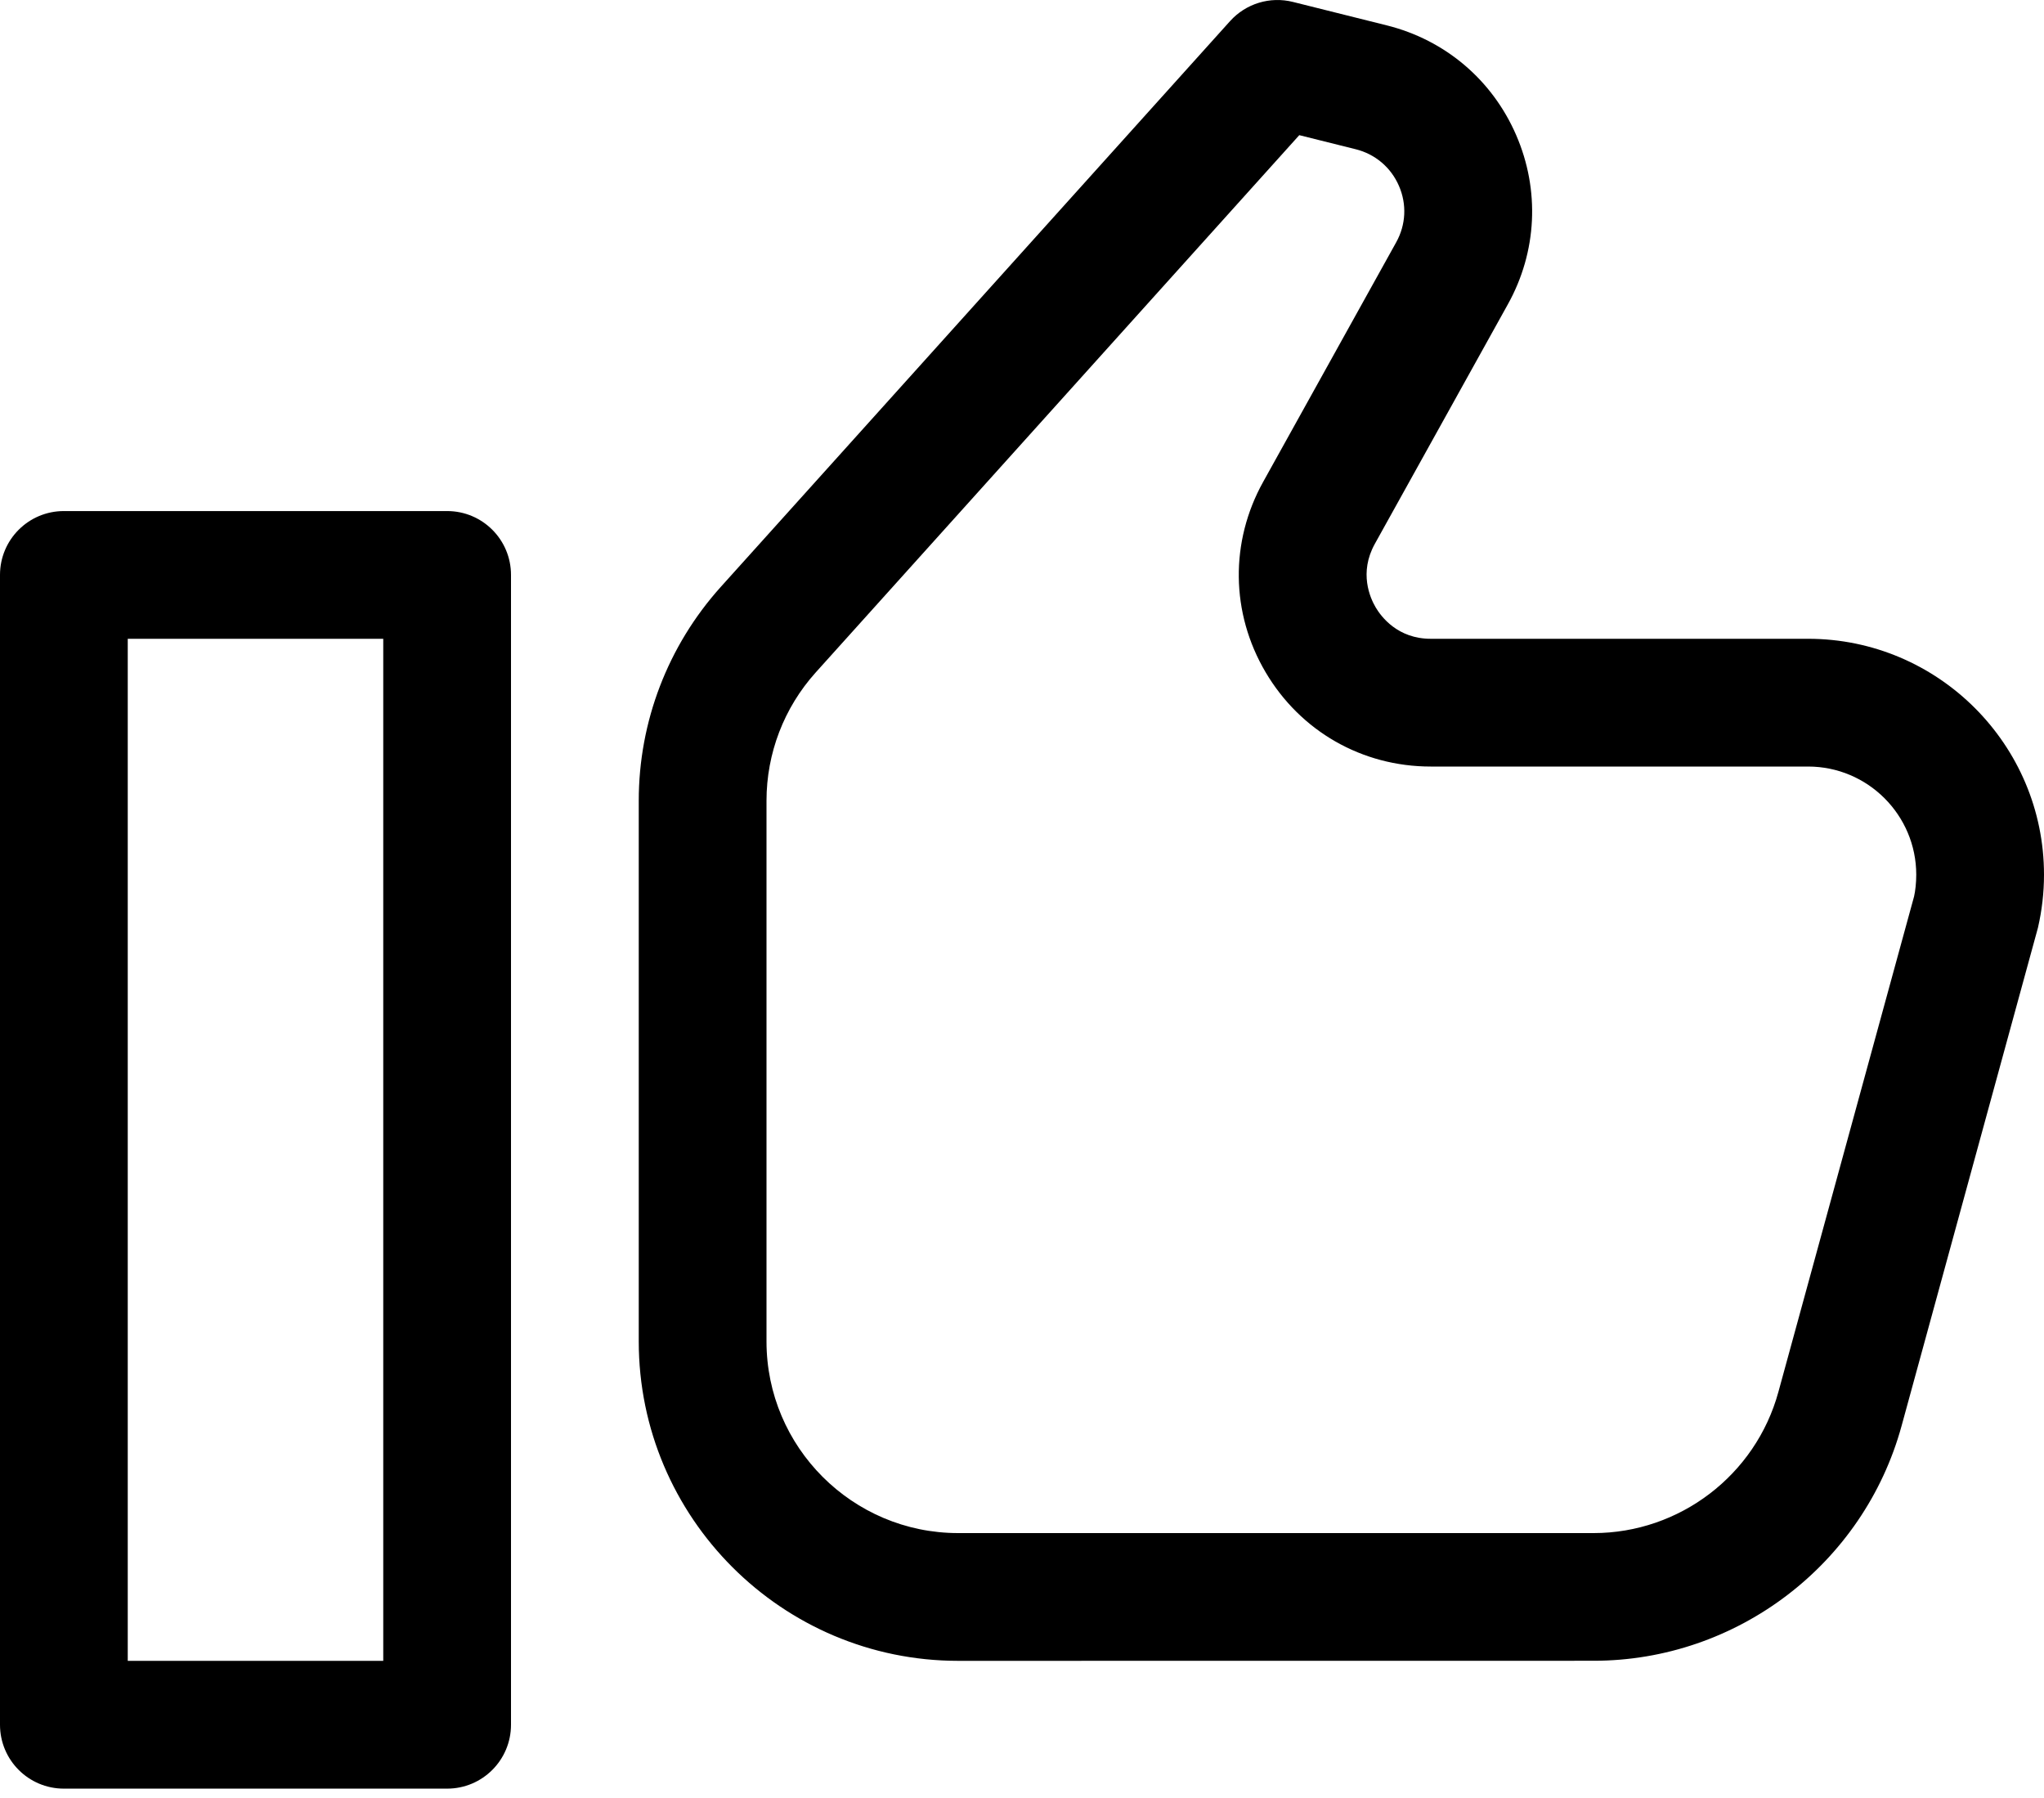
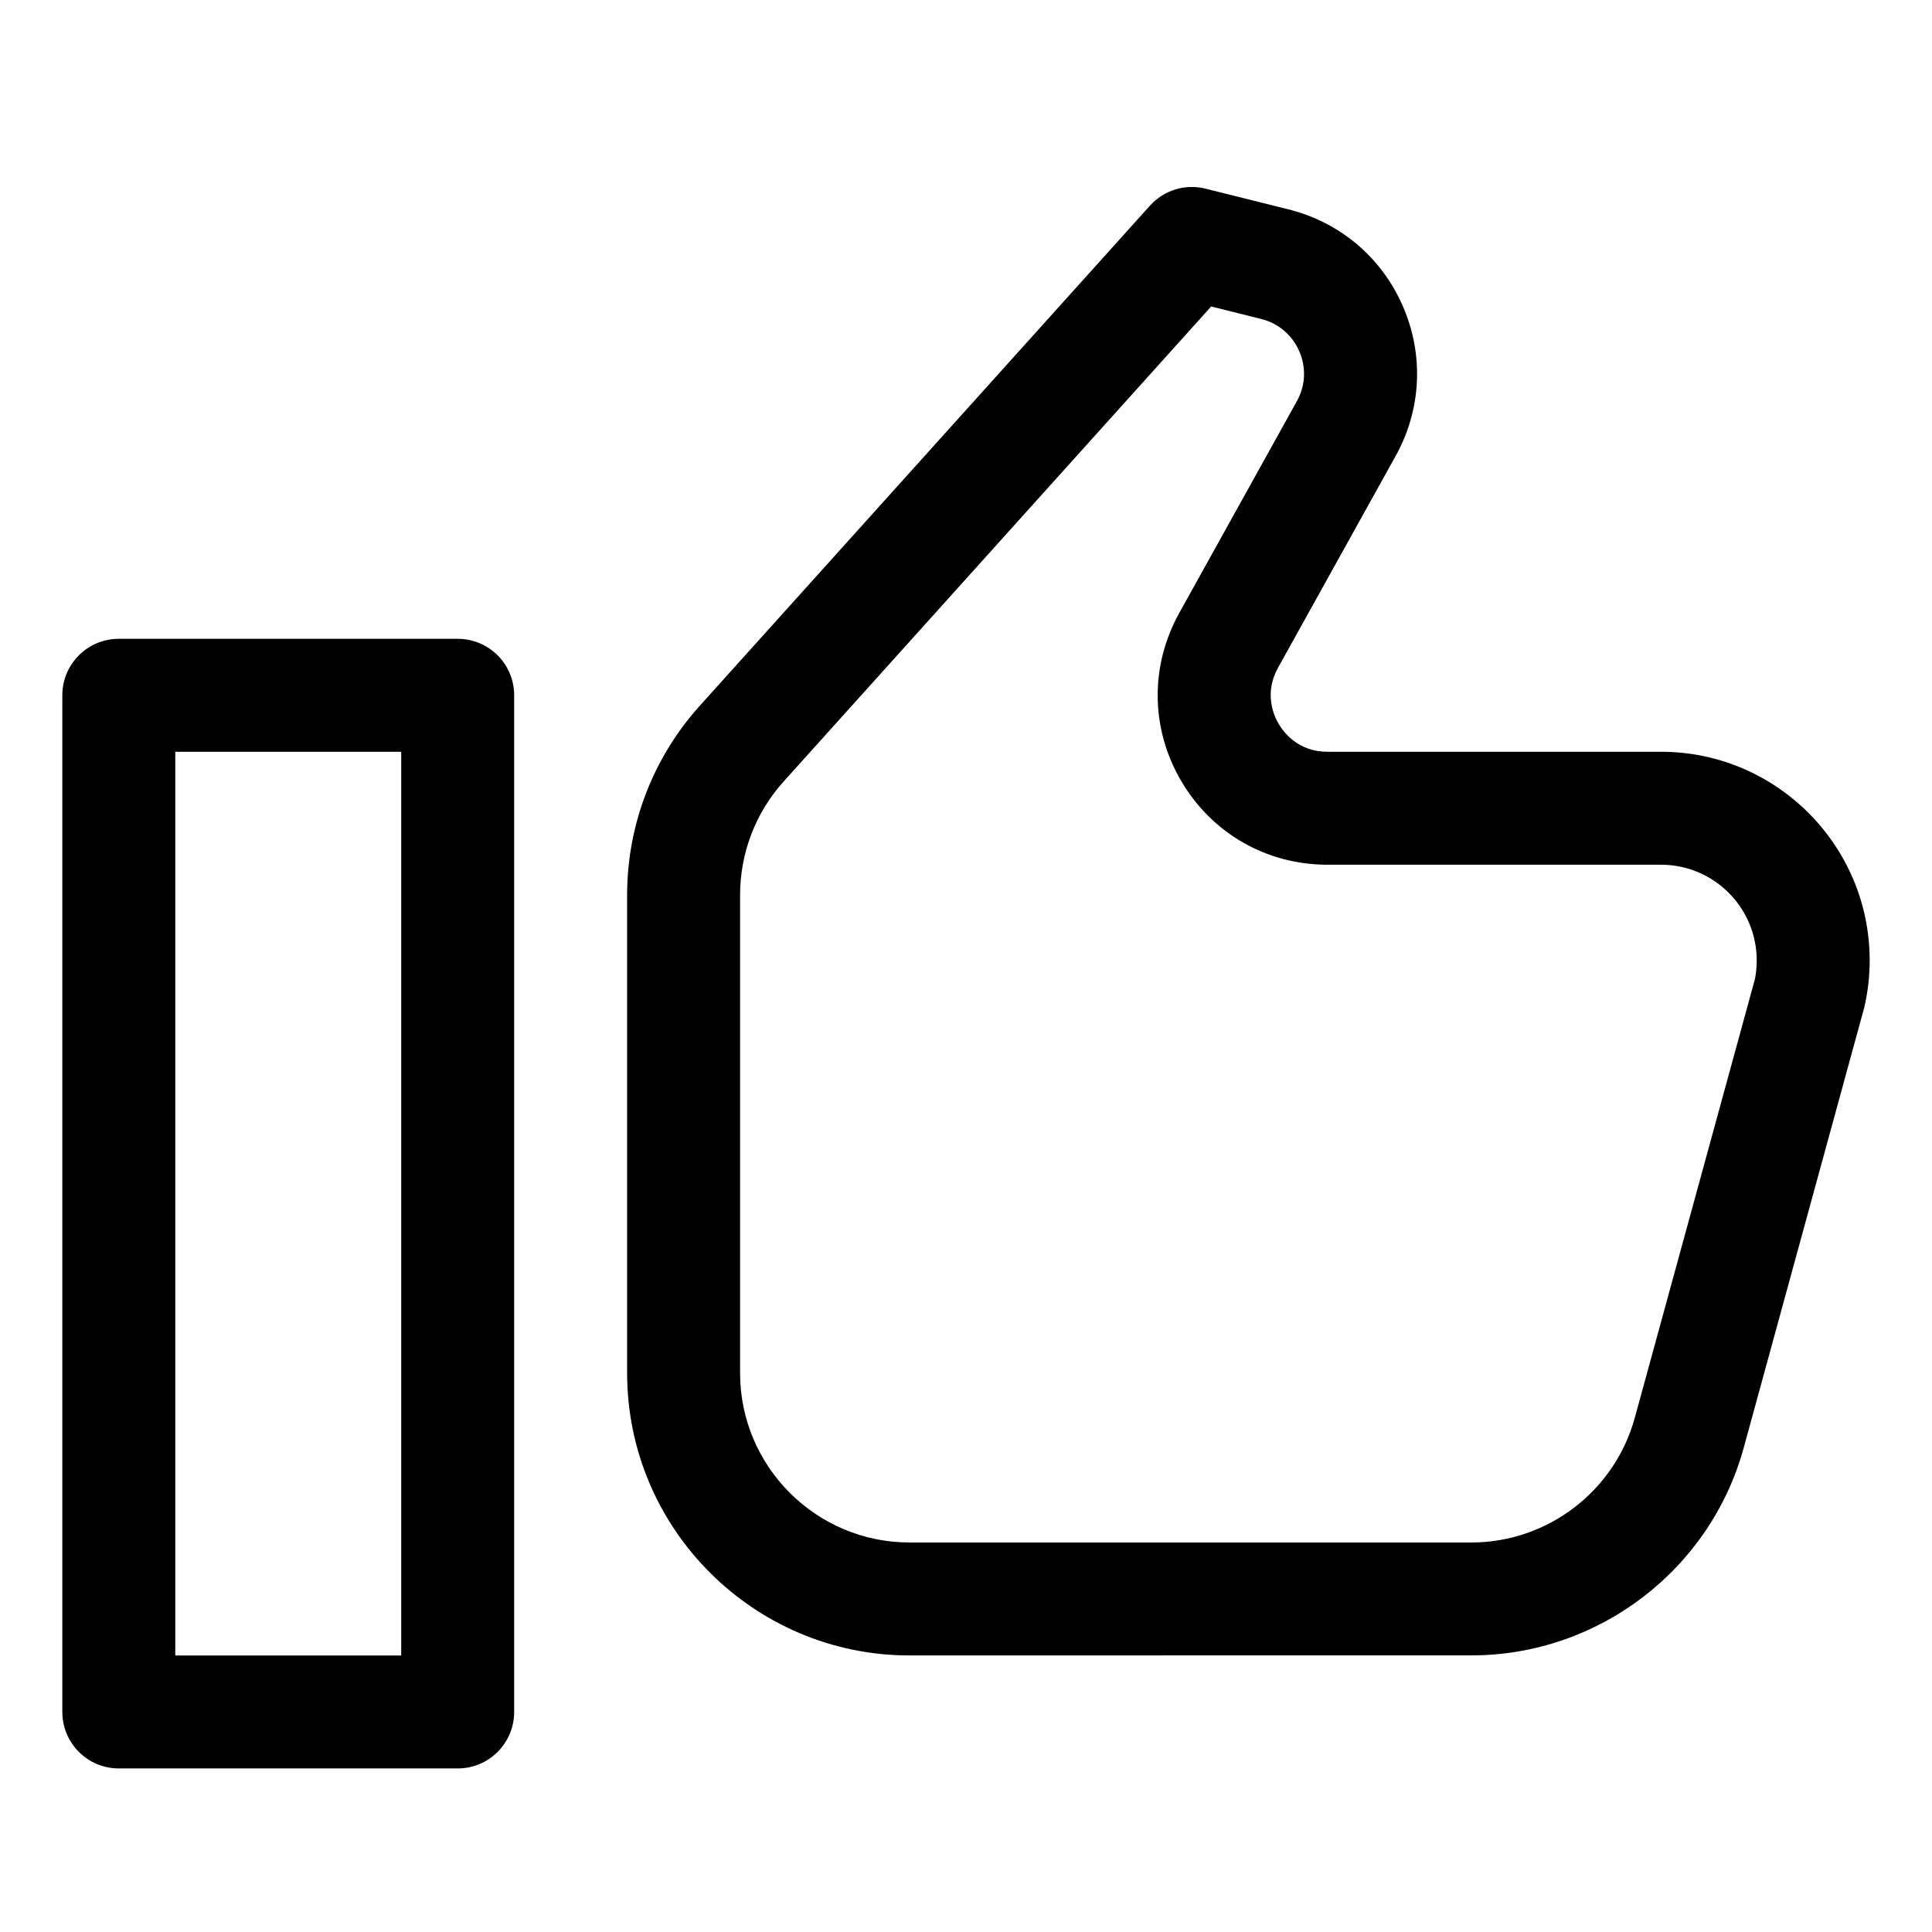
- <svg xmlns="http://www.w3.org/2000/svg" width="58" height="51" viewBox="0 0 58 51" id="thumbsUpIcon">
-   <path d="M12.688 14.501H1.812C0.811 14.501 0 15.311 0 16.313V48.938C0 49.94 0.811 50.751 1.812 50.751H12.688C13.689 50.751 14.5 49.94 14.5 48.938V16.313C14.5 15.311 13.689 14.501 12.688 14.501ZM10.875 47.126H3.625V18.125H10.875V47.126Z" />
-   <path d="M51.306 18.125H40.597C39.661 18.125 39.192 17.5 39.034 17.231C38.877 16.964 38.558 16.25 39.011 15.433L42.787 8.634C43.615 7.145 43.7 5.395 43.022 3.832C42.344 2.267 41.006 1.133 39.351 0.72L36.689 0.055C36.041 -0.108 35.354 0.099 34.903 0.6L20.449 16.657C18.95 18.326 18.125 20.479 18.125 22.72V38.062C18.125 43.059 22.191 47.125 27.188 47.125L45.219 47.123C49.29 47.123 52.885 44.381 53.959 40.457L57.828 26.325C57.942 25.831 58 25.325 58 24.819C58 21.128 54.996 18.125 51.306 18.125L51.306 18.125ZM54.313 25.437L50.462 39.499C49.817 41.854 47.661 43.5 45.219 43.5H27.188C24.189 43.5 21.75 41.061 21.75 38.062V22.72C21.75 21.375 22.246 20.082 23.145 19.082L36.868 3.835L38.471 4.235C39.024 4.373 39.47 4.752 39.696 5.274C39.923 5.795 39.895 6.377 39.618 6.875L35.843 13.673C34.898 15.374 34.922 17.392 35.91 19.07C36.898 20.748 38.65 21.75 40.597 21.75H51.306C52.998 21.75 54.375 23.127 54.375 24.819C54.375 25.049 54.349 25.281 54.313 25.437V25.437Z" />
+ <svg xmlns="http://www.w3.org/2000/svg" width="62" height="62" viewBox="0 0 62 62">
+   <path d="M14.688 20.5H3.812C2.811 20.5 2 21.311 2 22.313V54.938C2 55.94 2.811 56.751 3.812 56.751H14.688C15.689 56.751 16.5 55.94 16.5 54.938V22.313C16.5 21.311 15.689 20.5 14.688 20.5ZM12.875 53.126H5.625V24.125H12.875V53.126Z" />
+   <path d="M53.306 24.125H42.597C41.661 24.125 41.192 23.5 41.034 23.231C40.877 22.964 40.558 22.25 41.011 21.433L44.787 14.634C45.615 13.145 45.7 11.395 45.022 9.832C44.344 8.267 43.006 7.133 41.351 6.72L38.689 6.055C38.041 5.892 37.354 6.099 36.903 6.6L22.449 22.657C20.95 24.326 20.125 26.479 20.125 28.72V44.062C20.125 49.059 24.191 53.125 29.188 53.125L47.219 53.123C51.29 53.123 54.885 50.381 55.959 46.457L59.828 32.325C59.942 31.831 60 31.325 60 30.819C60 27.128 56.996 24.125 53.306 24.125L53.306 24.125ZM56.313 31.437L52.462 45.499C51.817 47.854 49.661 49.5 47.219 49.5H29.188C26.189 49.5 23.75 47.061 23.75 44.062V28.72C23.75 27.375 24.246 26.082 25.145 25.082L38.868 9.835L40.471 10.235C41.024 10.373 41.47 10.752 41.696 11.274C41.923 11.795 41.895 12.377 41.618 12.874L37.843 19.673C36.898 21.374 36.922 23.392 37.91 25.07C38.898 26.748 40.65 27.75 42.597 27.75H53.306C54.998 27.75 56.375 29.127 56.375 30.819C56.375 31.049 56.349 31.281 56.313 31.437V31.437Z" />
</svg>
